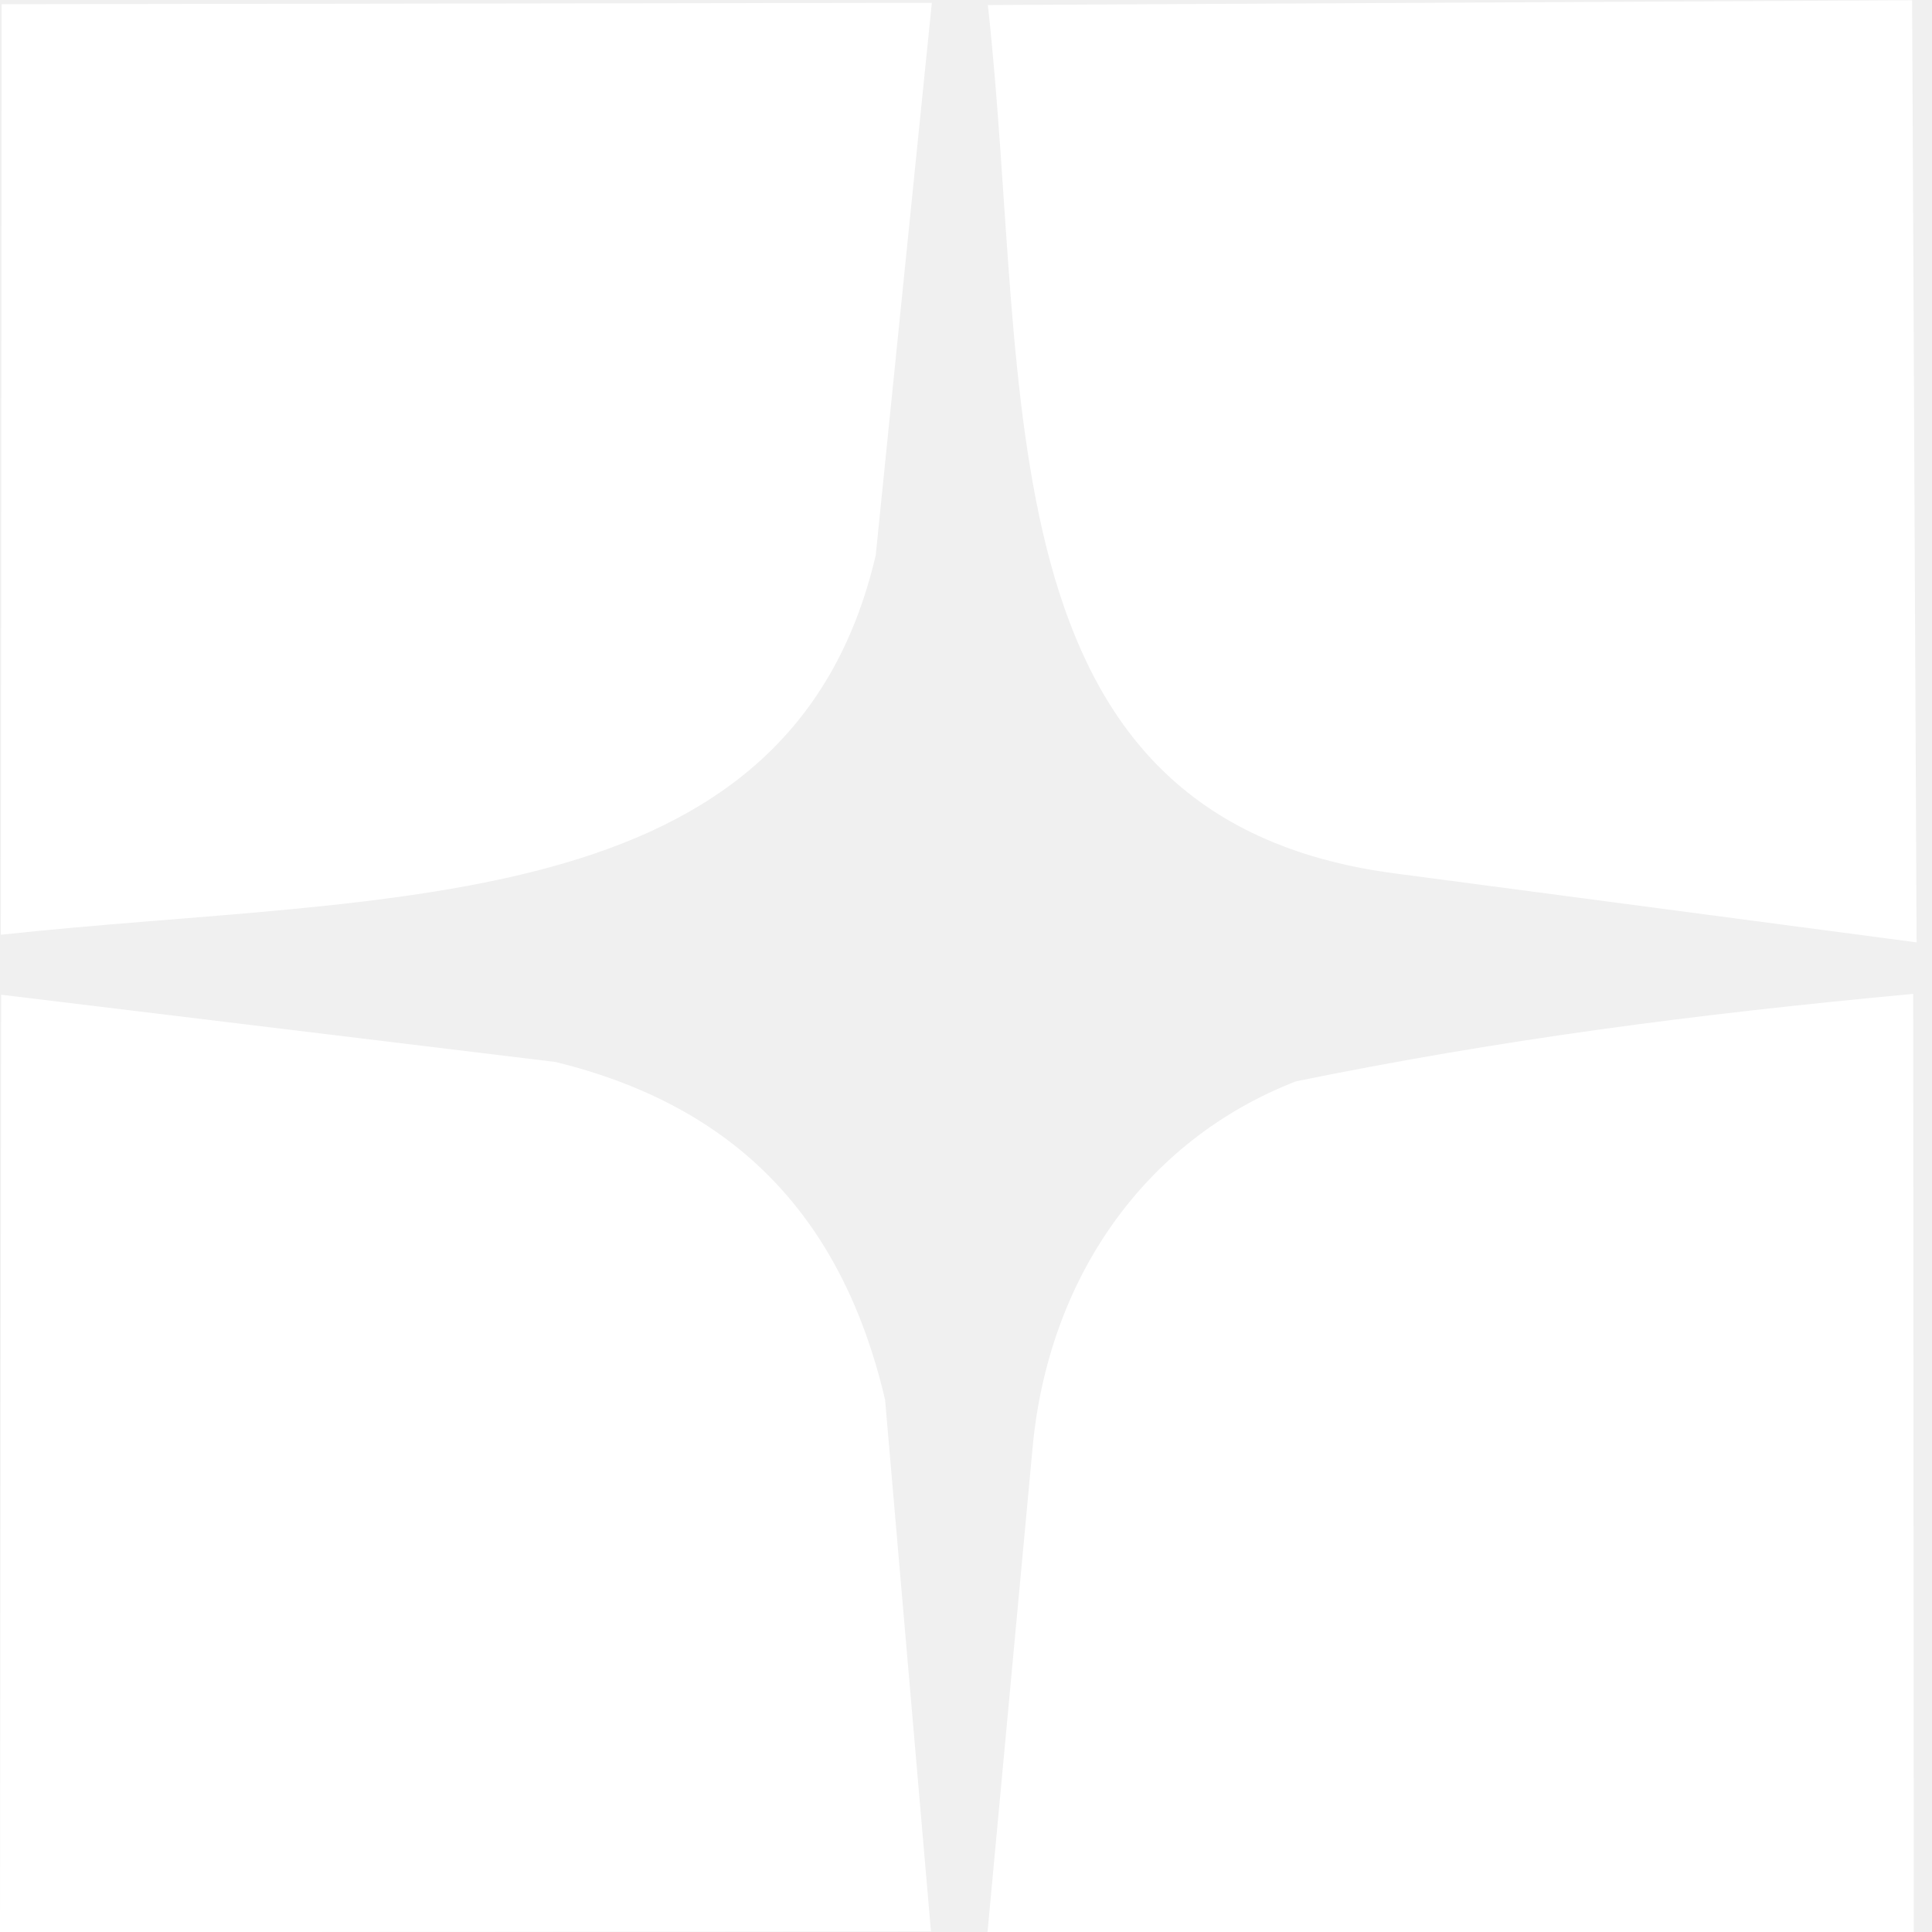
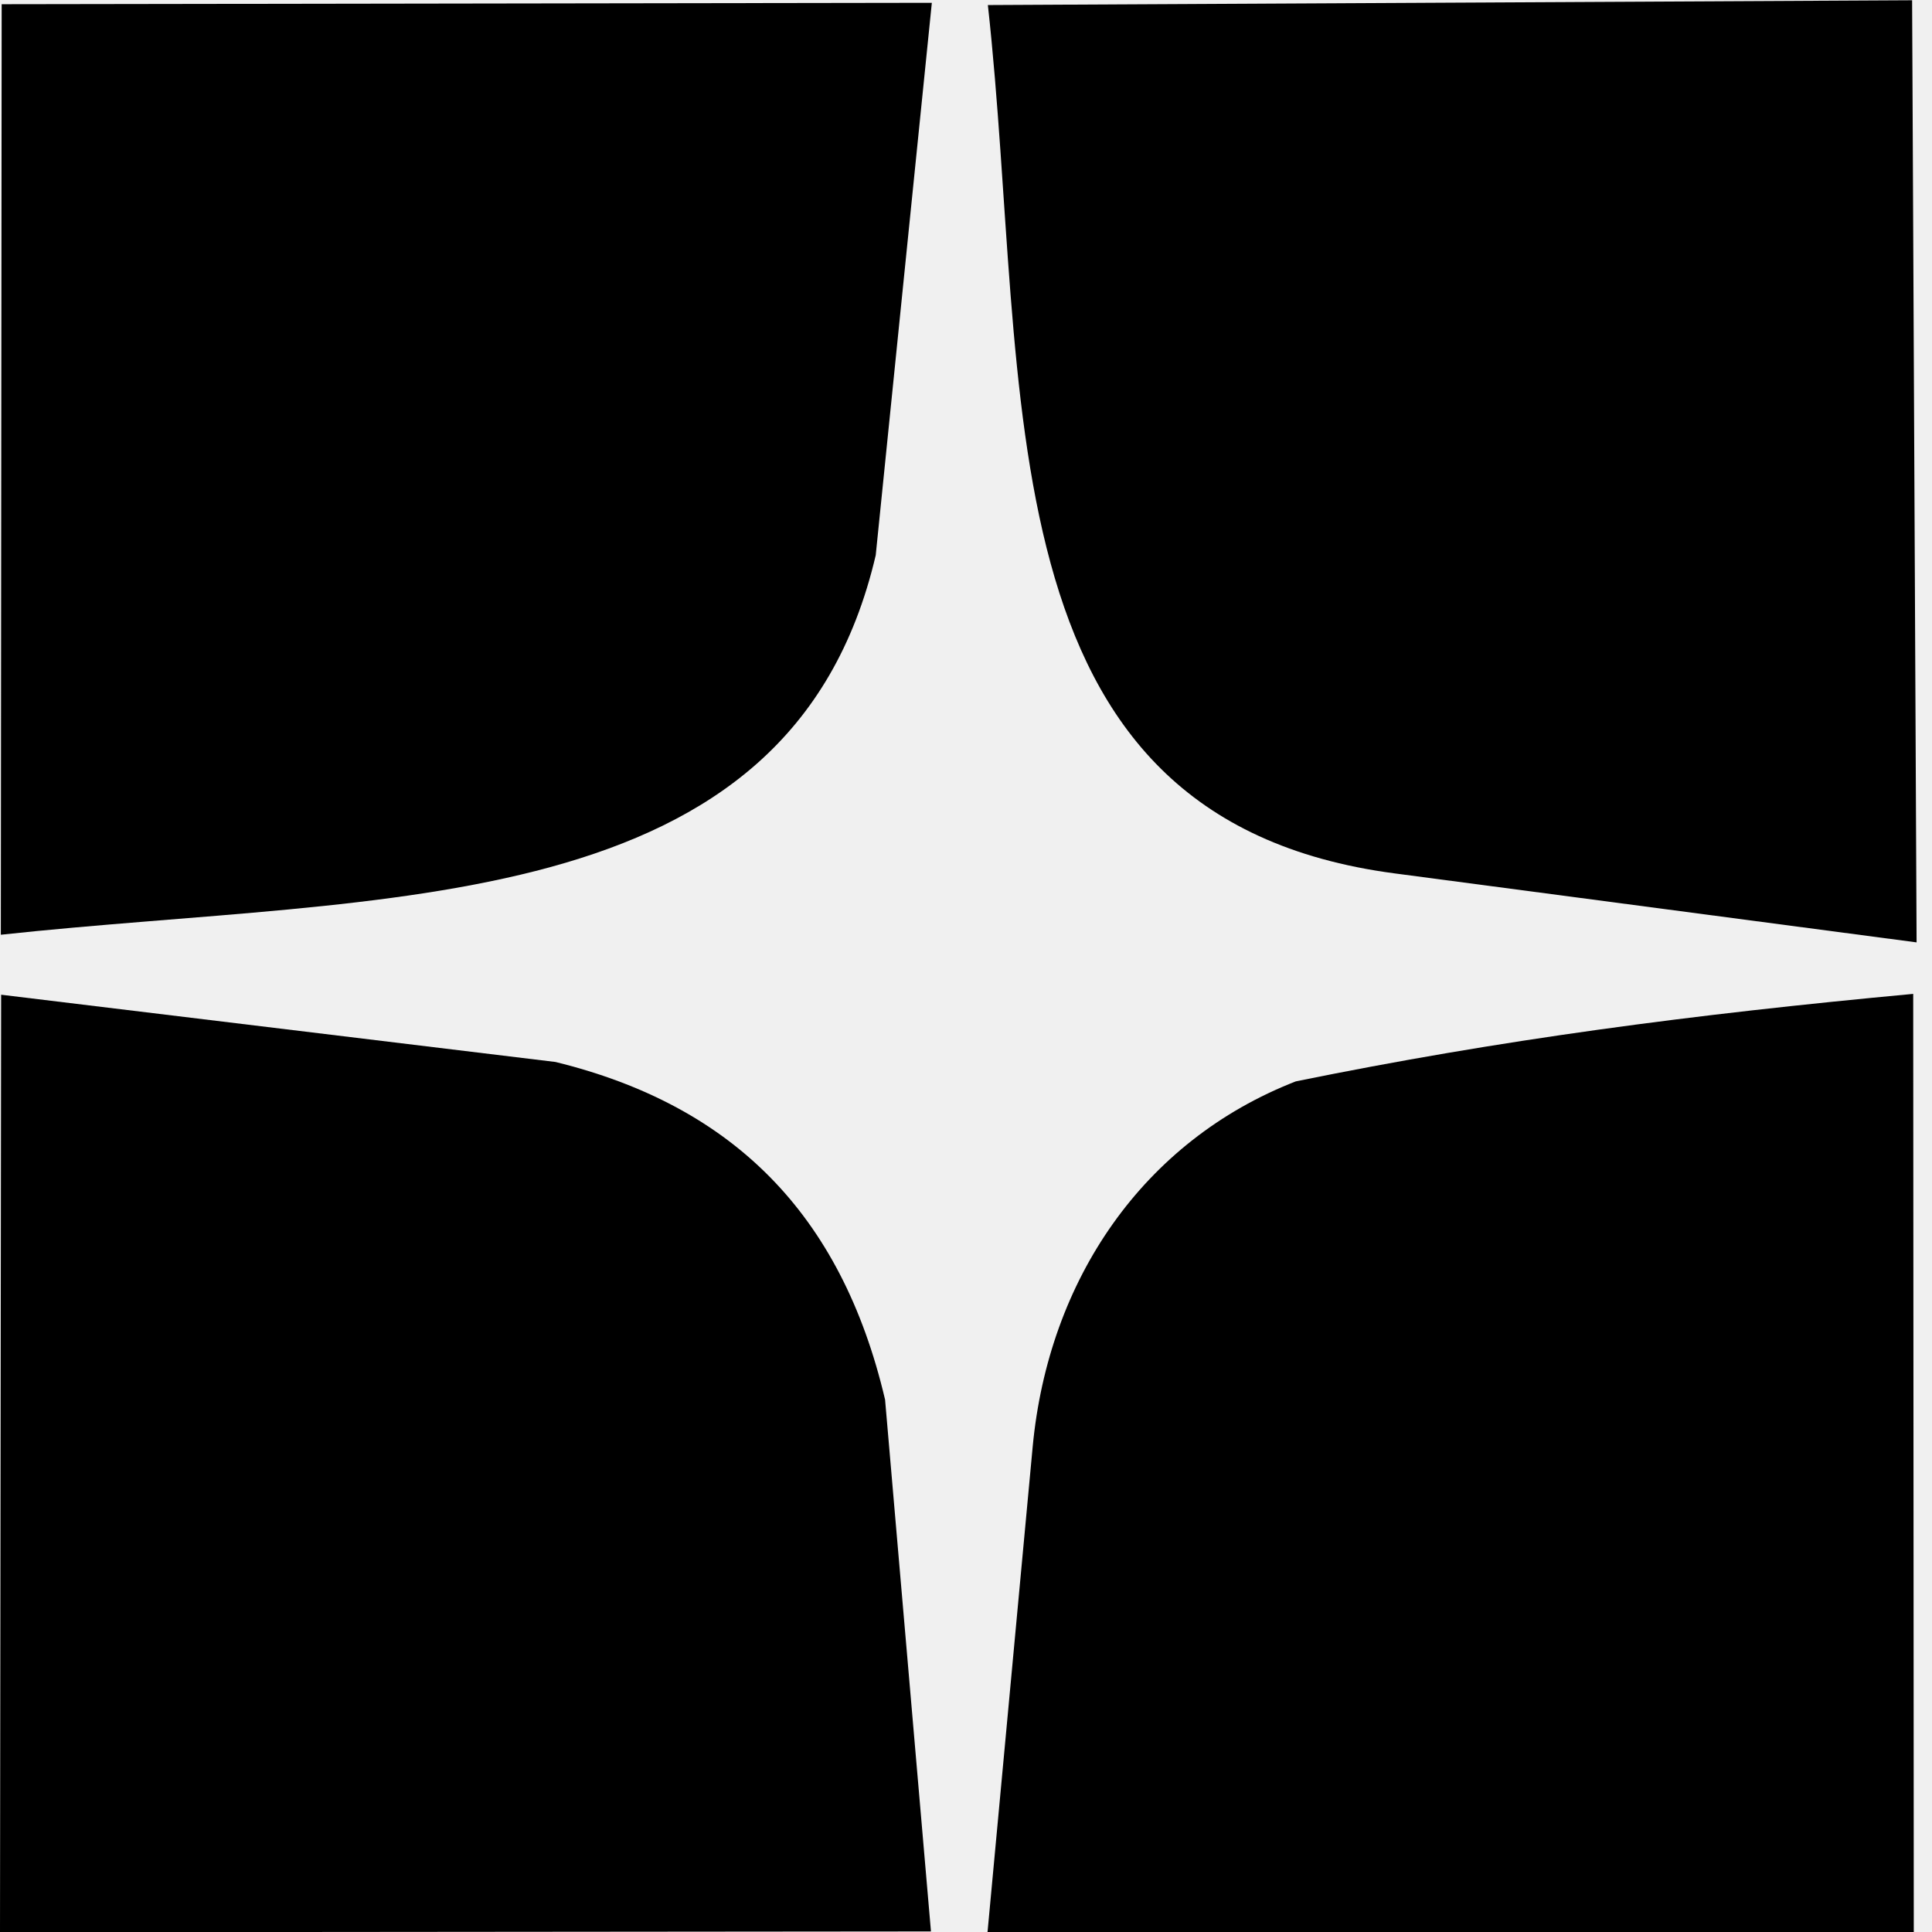
<svg xmlns="http://www.w3.org/2000/svg" width="64" height="64" viewBox="0 0 44 44" fill="none">
-   <path d="M20.156 31.865L21.202 43.987L0 44.006L0.026 22.654L12.652 24.186C16.647 25.167 19.154 27.609 20.156 31.872V31.865Z" fill="white" />
-   <path d="M43.649 21.462L31.762 19.891C22.249 18.635 23.467 8.897 22.498 0.115L43.547 0.006L43.649 21.468V21.462Z" fill="white" />
-   <path d="M19.945 12.641C17.993 21.006 8.792 20.34 0.019 21.288L0.038 0.096L21.222 0.064L19.945 12.635V12.641Z" fill="white" />
-   <path d="M22.491 43.994L23.518 32.955C23.876 29.141 26.039 25.981 29.51 24.628C34.155 23.68 38.538 23.103 43.572 22.635L43.585 44H22.485L22.491 43.994Z" fill="white" />
+   <path d="M20.156 31.865L21.202 43.987L0 44.006L0.026 22.654L12.652 24.186C16.647 25.167 19.154 27.609 20.156 31.872V31.865Z" fill="#000000" />
+   <path d="M43.649 21.462L31.762 19.891C22.249 18.635 23.467 8.897 22.498 0.115L43.547 0.006L43.649 21.468V21.462Z" fill="#000000" />
+   <path d="M19.945 12.641C17.993 21.006 8.792 20.34 0.019 21.288L0.038 0.096L21.222 0.064L19.945 12.635V12.641Z" fill="#000000" />
+   <path d="M22.491 43.994L23.518 32.955C23.876 29.141 26.039 25.981 29.51 24.628C34.155 23.68 38.538 23.103 43.572 22.635L43.585 44H22.485L22.491 43.994Z" fill="#000000" />
</svg>
